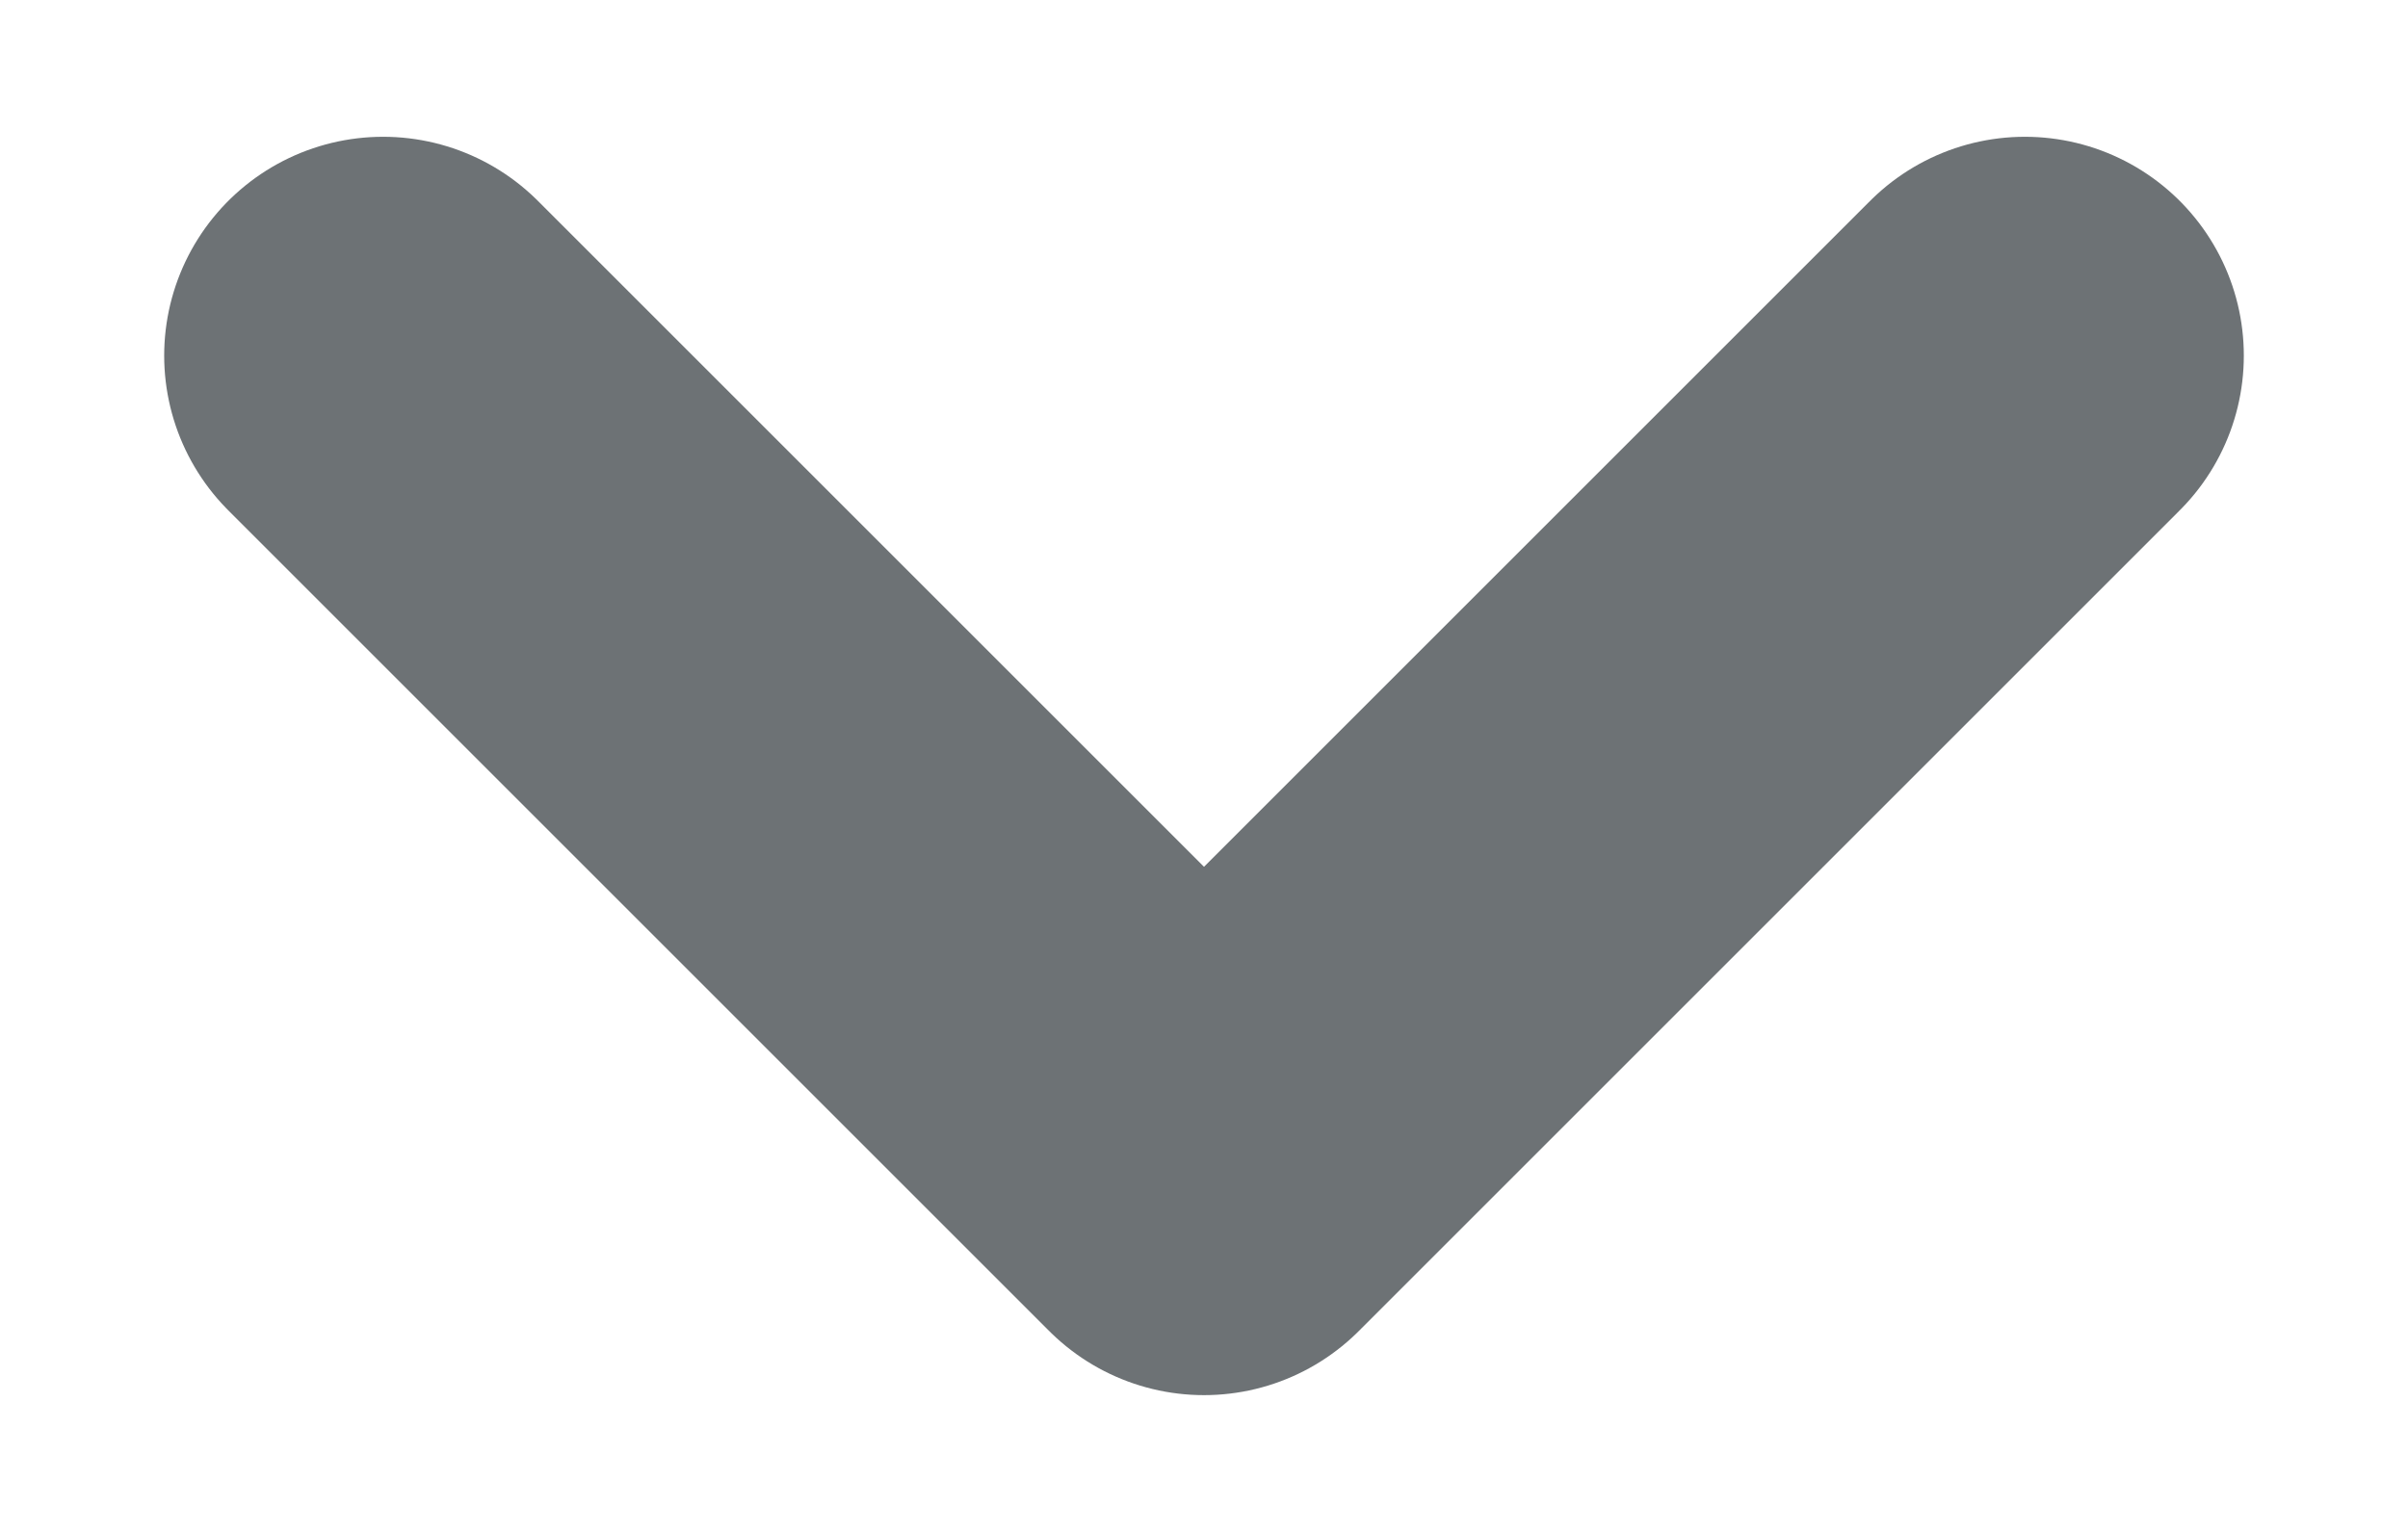
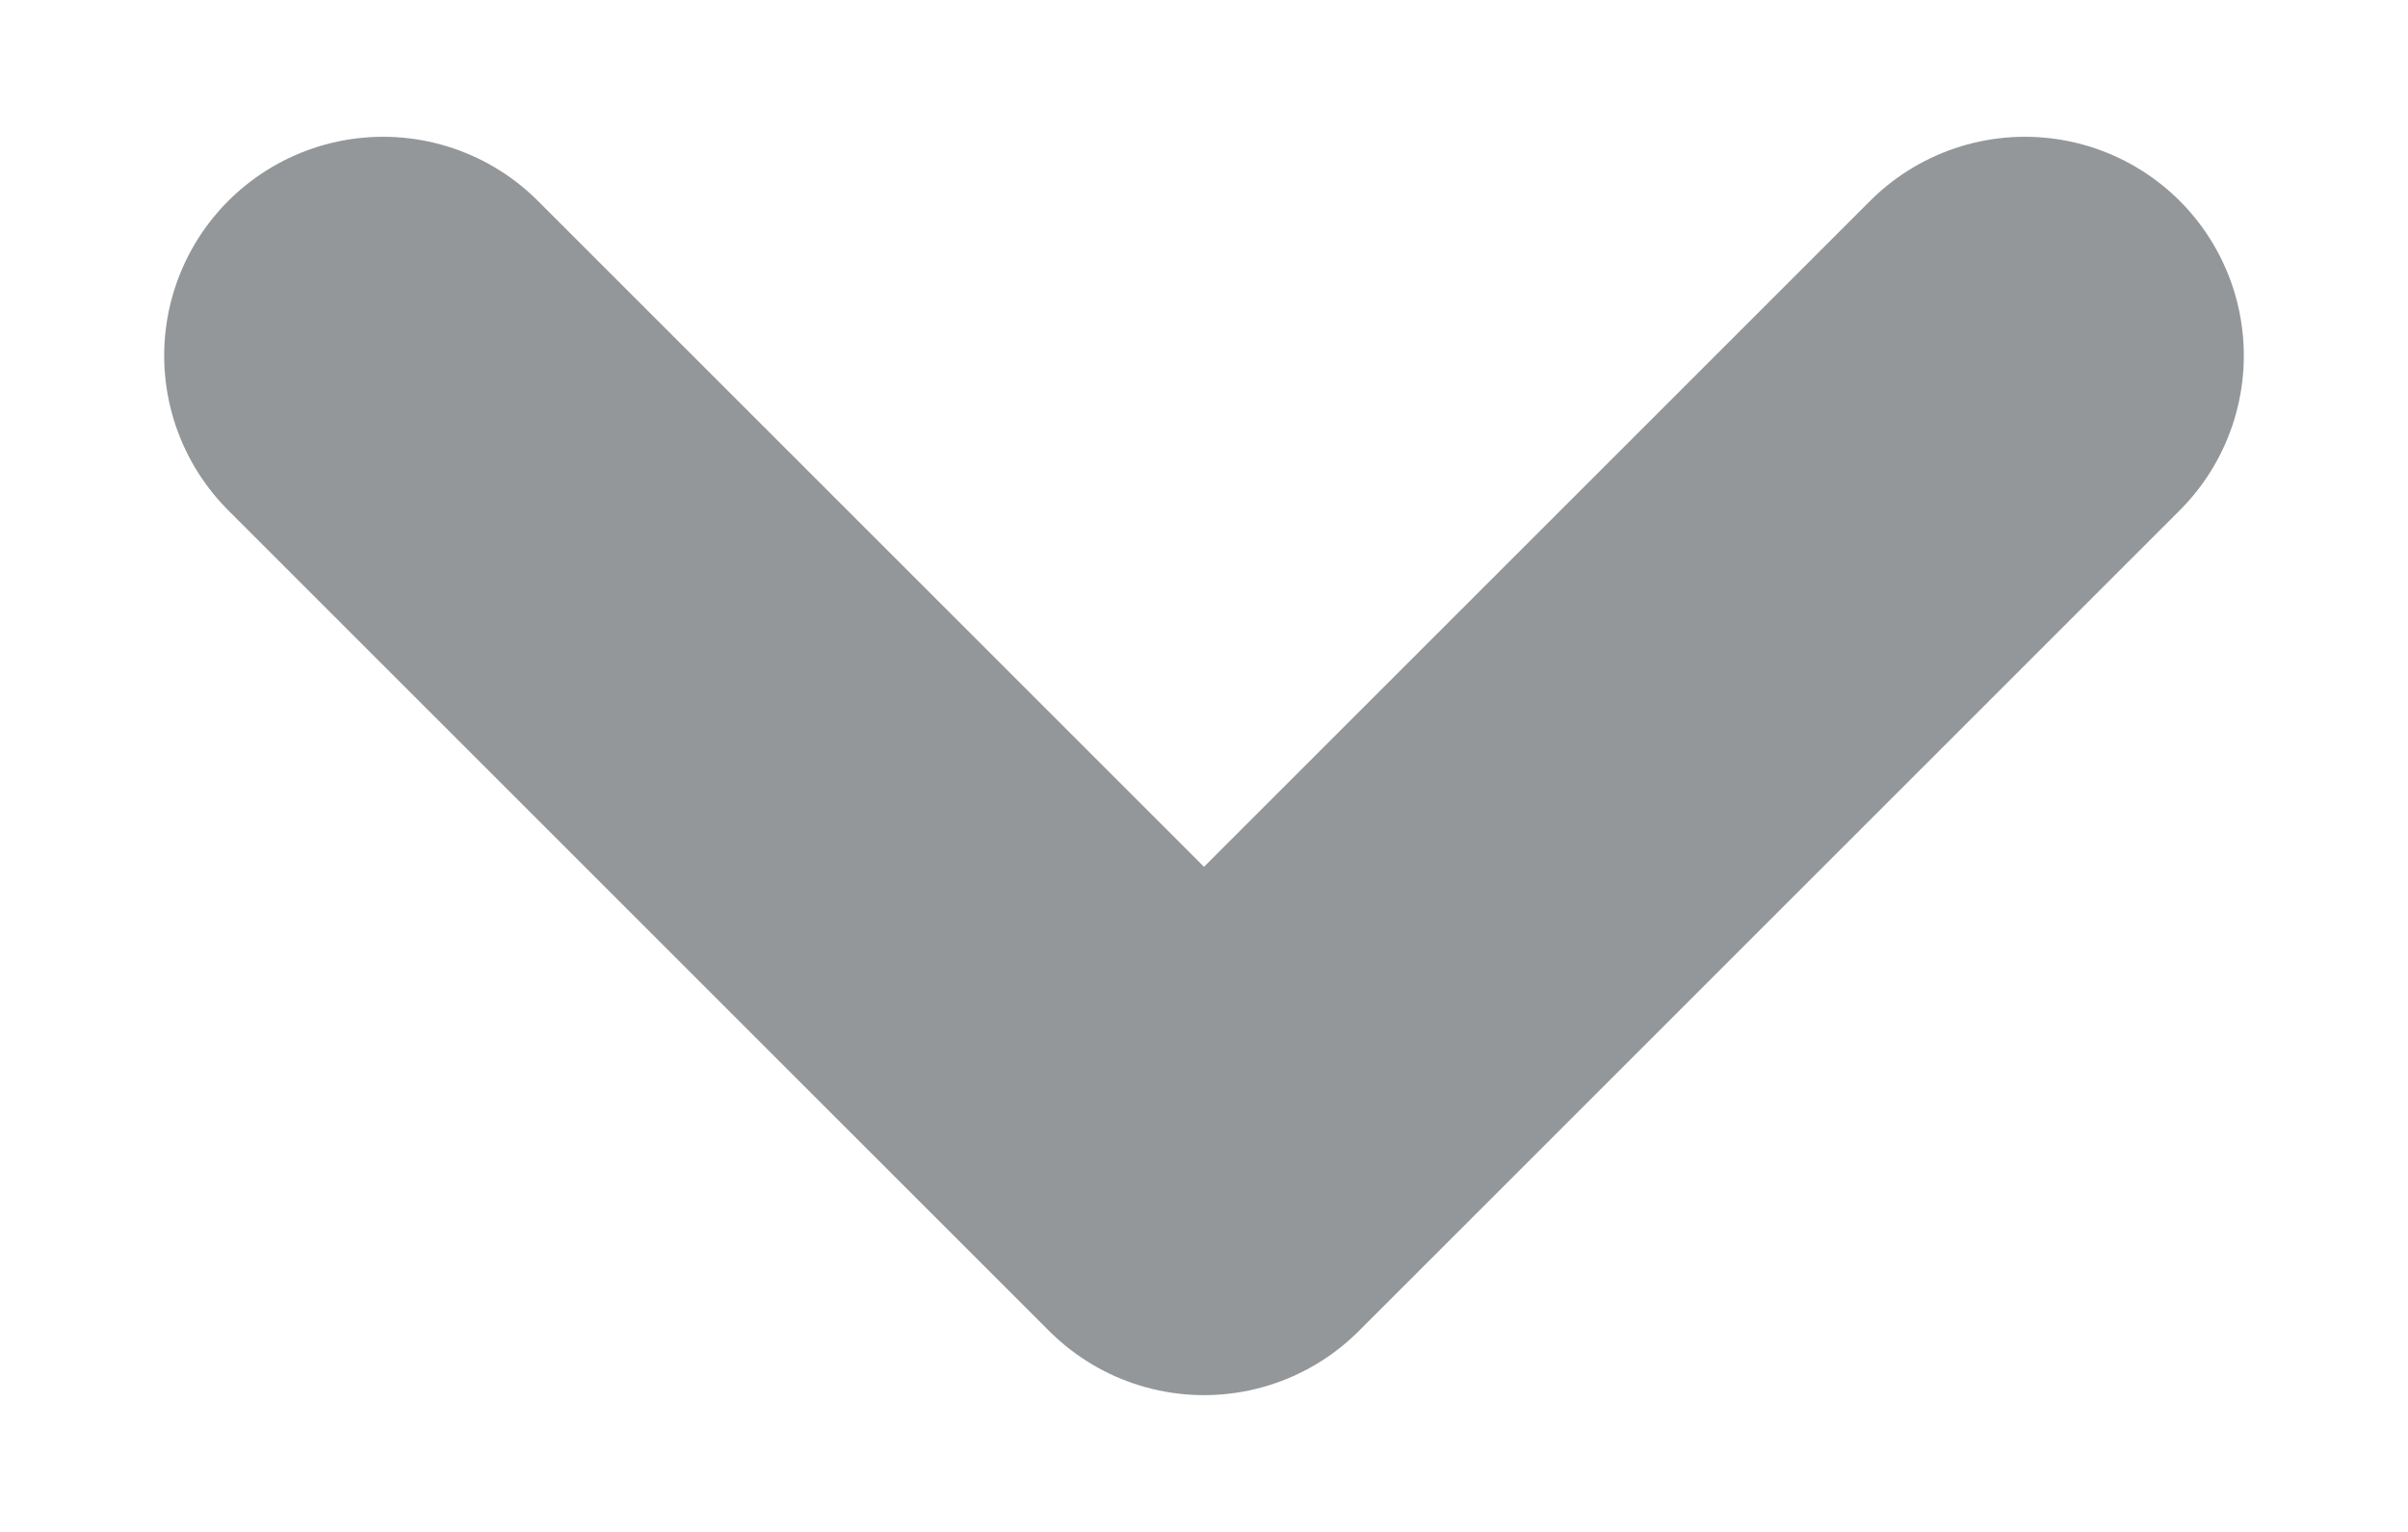
<svg xmlns="http://www.w3.org/2000/svg" width="11" height="7" viewBox="0 0 11 7" fill="none">
-   <path d="M1.75 1.625L5.5 5.375L9.25 1.625" stroke="#6D7275" stroke-width="2" stroke-linecap="round" stroke-linejoin="round" />
+   <path d="M1.75 1.625L5.5 5.375L9.25 1.625" stroke="#939799" stroke-width="2" stroke-linecap="round" stroke-linejoin="round" />
</svg>
